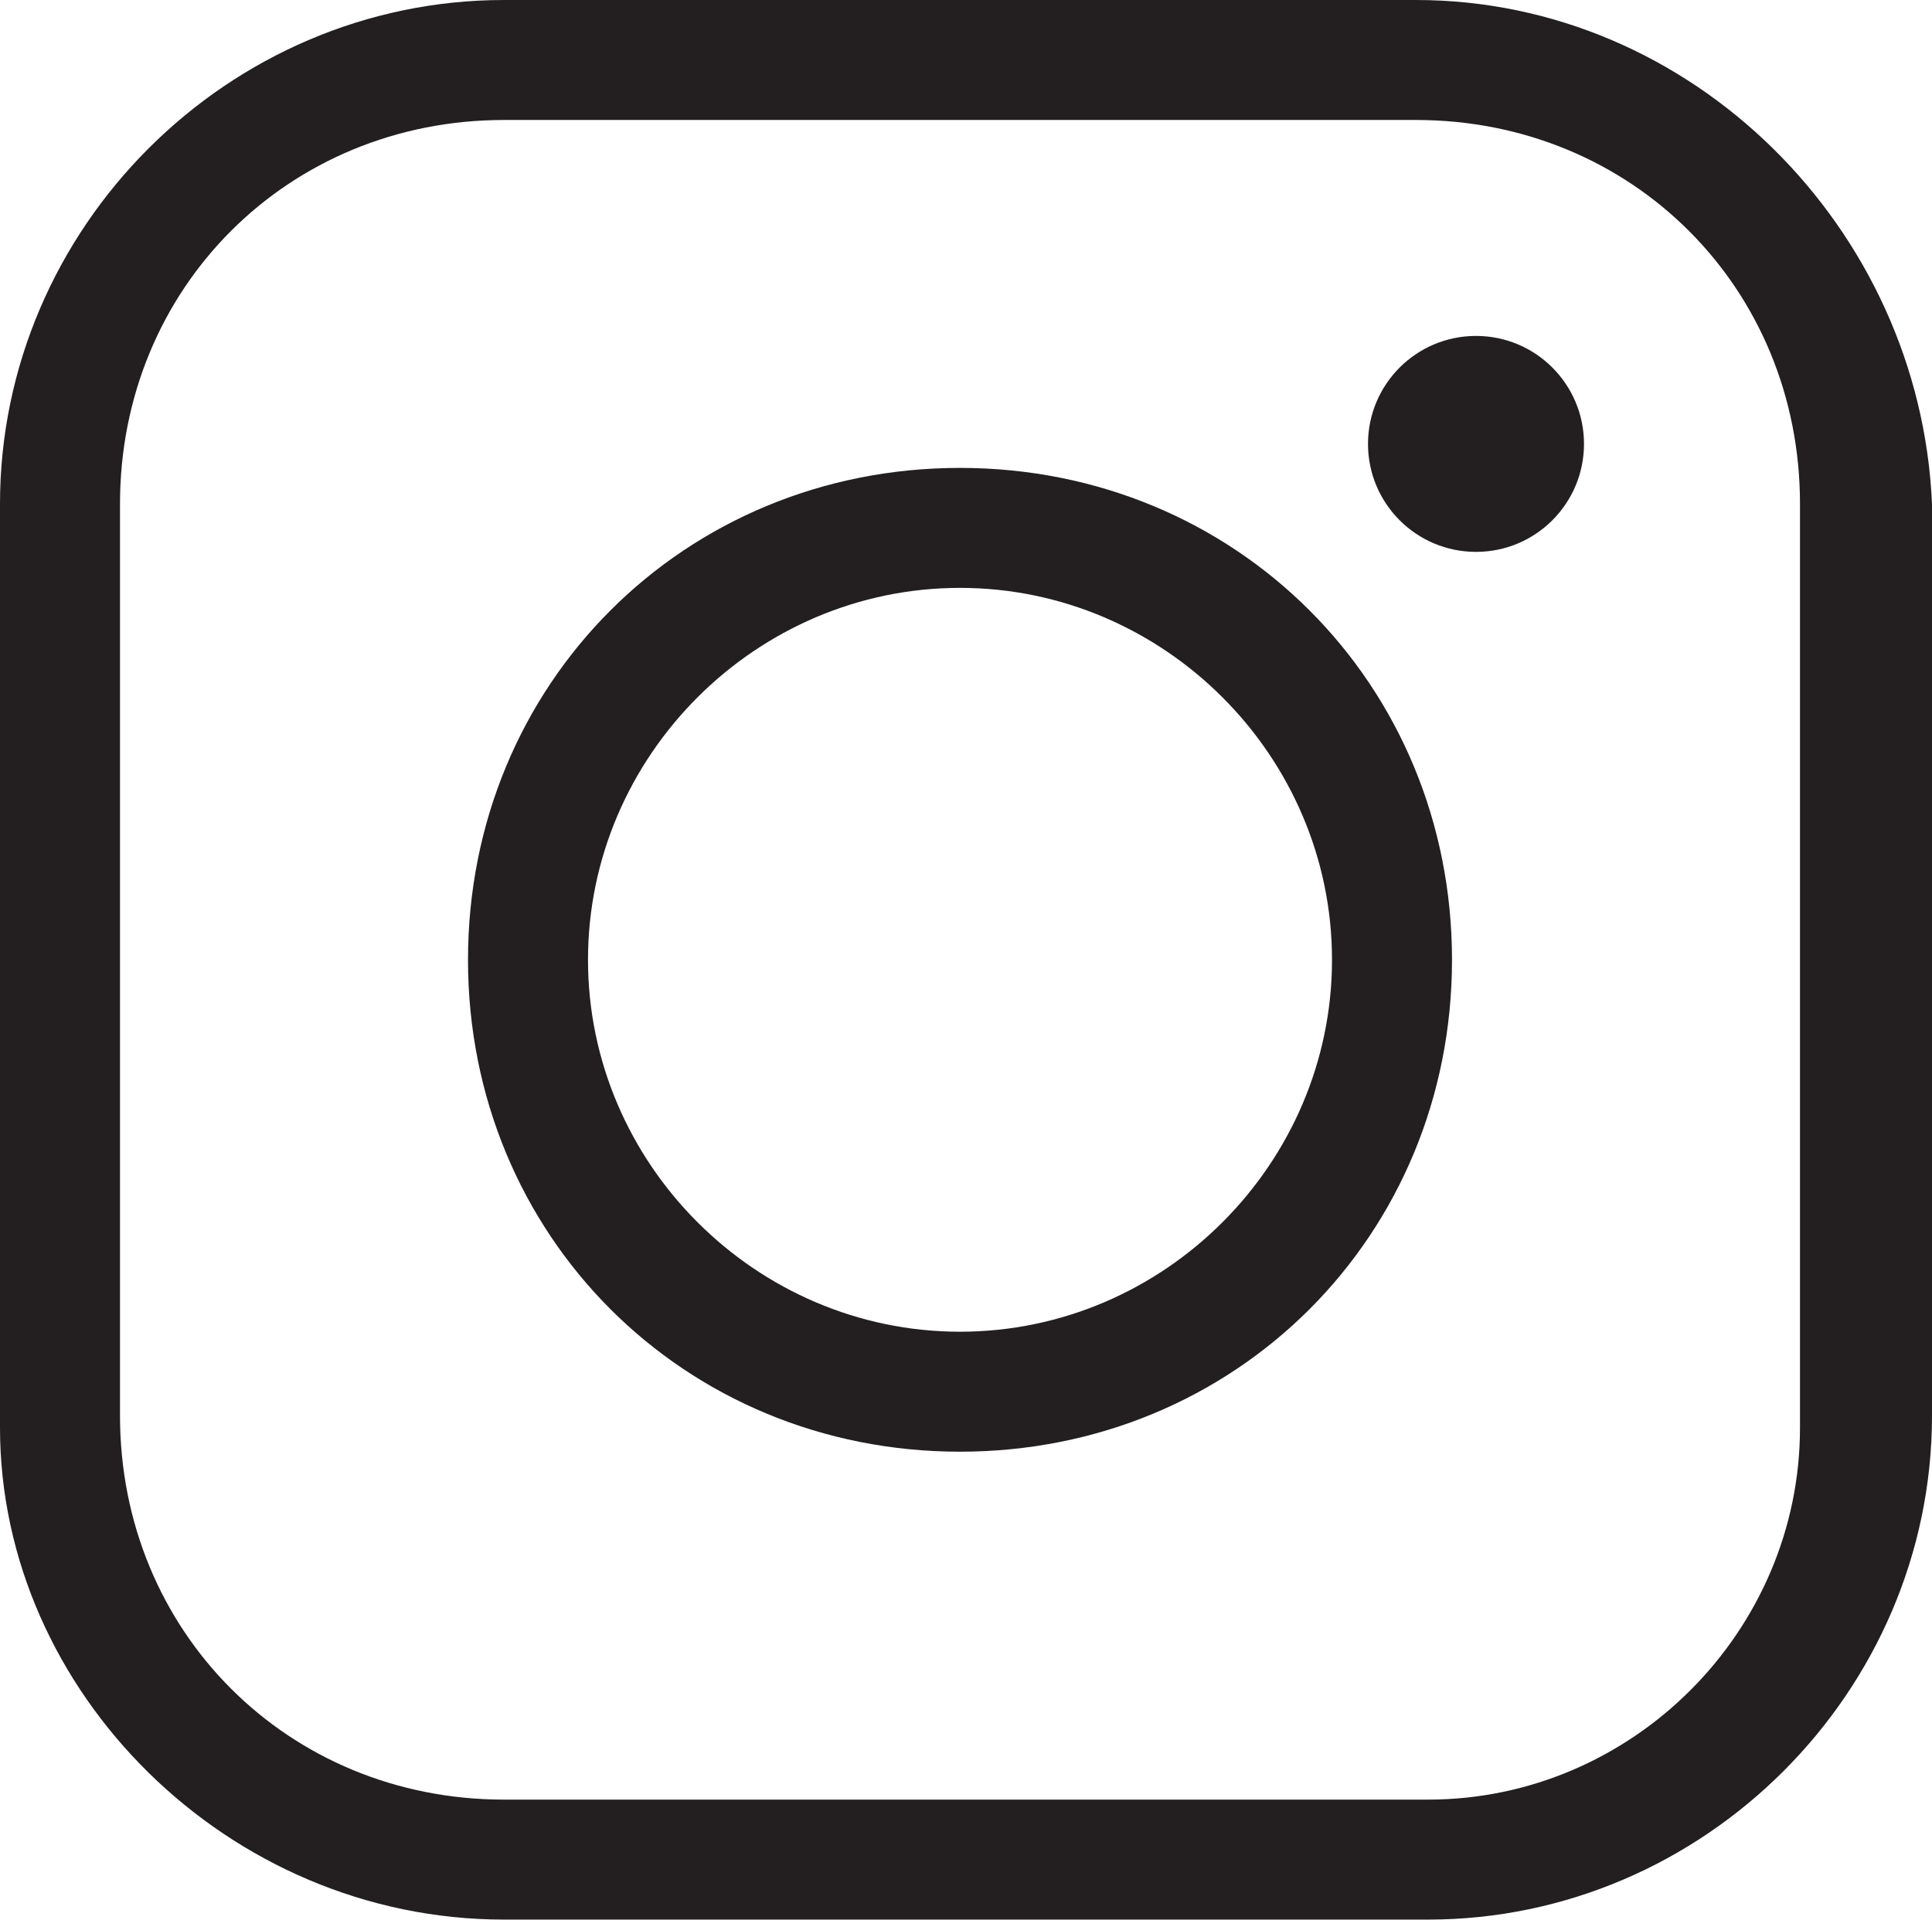
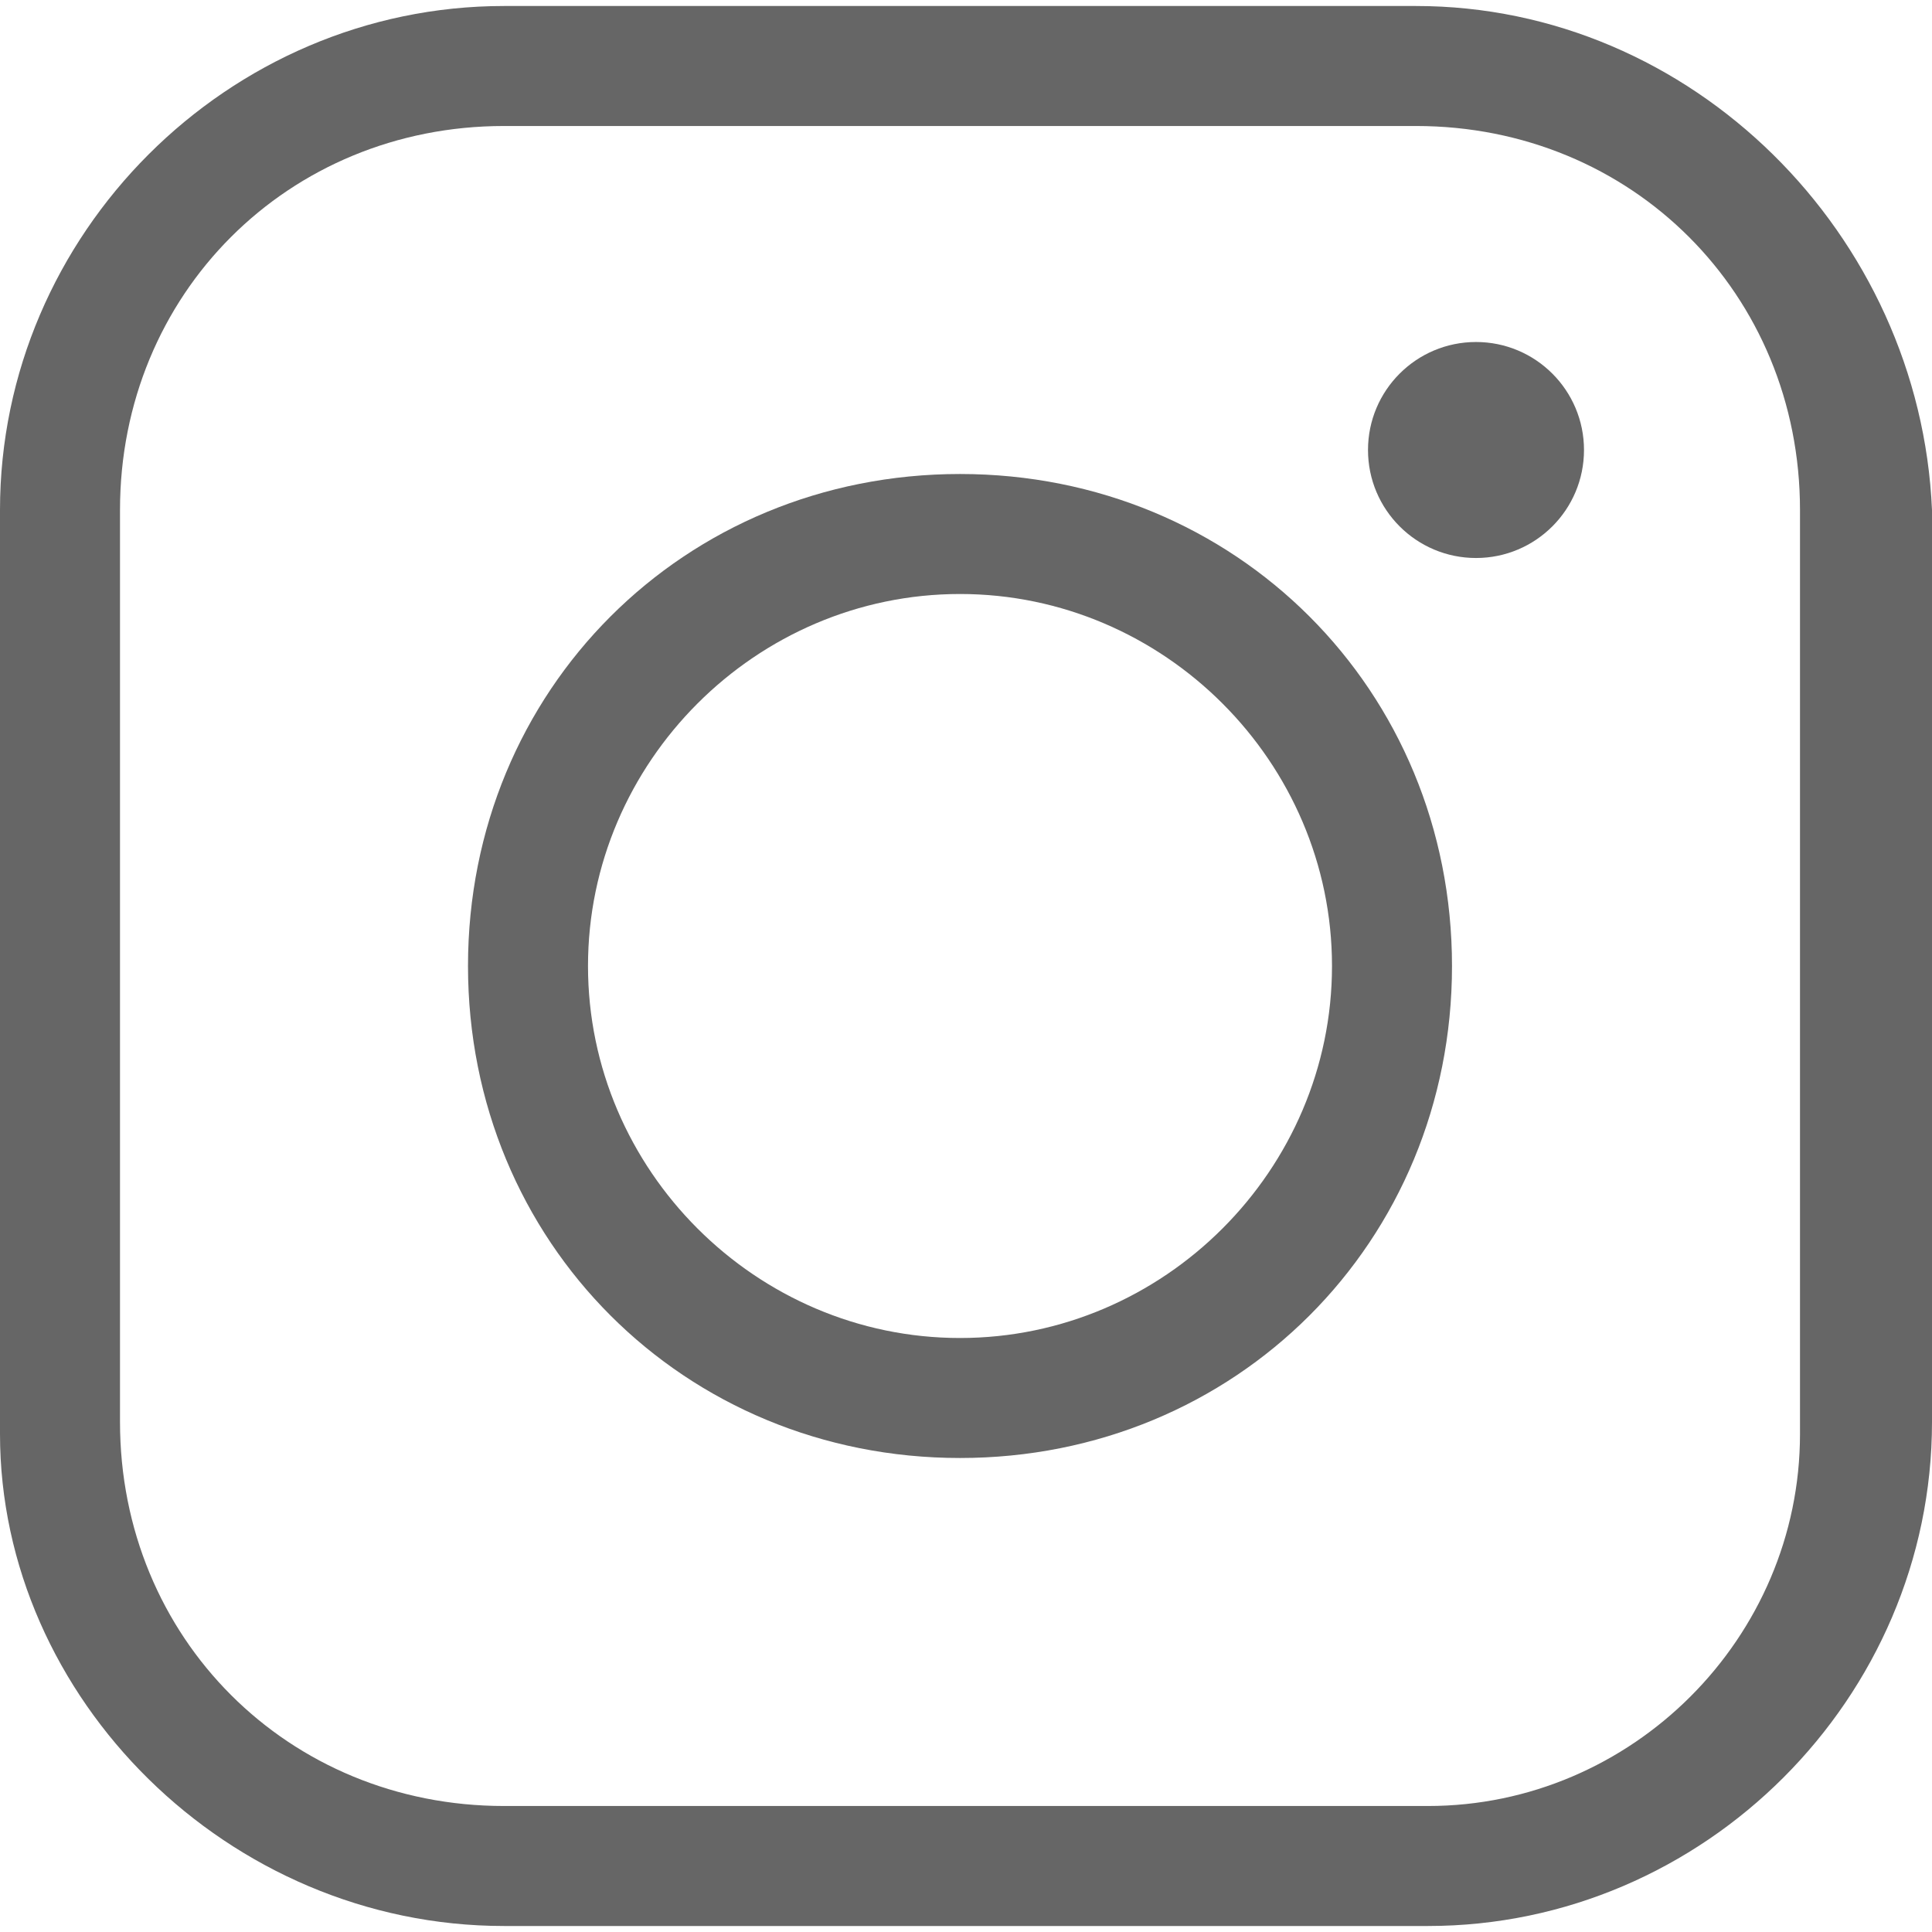
- <svg xmlns="http://www.w3.org/2000/svg" version="1.1" id="Layer_1" x="0px" y="0px" viewBox="0 0 16.1 16" style="enable-background:new 0 0 16.1 16;" xml:space="preserve">
+ <svg xmlns="http://www.w3.org/2000/svg" version="1.1" id="Layer_1" x="0px" y="0px" viewBox="0 0 16.1 16" width="16" height="16" style="enable-background:new 0 0 16.1 16;" xml:space="preserve">
  <style type="text/css">
- 	.st0{fill:#231F20;}
+ 	.st0{fill: #666666;}
</style>
  <path class="st0" d="M11.8,1C13.6,1,15,2.4,15,4.2v7.7c0,1.7-1.4,3.1-3.1,3.1H4.2C2.4,15,1,13.6,1,11.8V4.2C1,2.4,2.4,1,4.2,1H11.8   M11.8,0H4.2C1.9,0,0,1.9,0,4.2v7.7C0,14.1,1.9,16,4.2,16h7.7c2.3,0,4.2-1.9,4.2-4.2V4.2C16,1.9,14.1,0,11.8,0z" />
  <path class="st0" d="M8,4.9c1.7,0,3.1,1.4,3.1,3.1S9.7,11.1,8,11.1S4.9,9.7,4.9,8S6.3,4.9,8,4.9 M8,3.9C5.7,3.9,3.9,5.7,3.9,8  s1.8,4.1,4.1,4.1s4.1-1.8,4.1-4.1S10.3,3.9,8,3.9z" />
  <circle class="st0" cx="12.3" cy="3.7" r="0.9" />
</svg>
